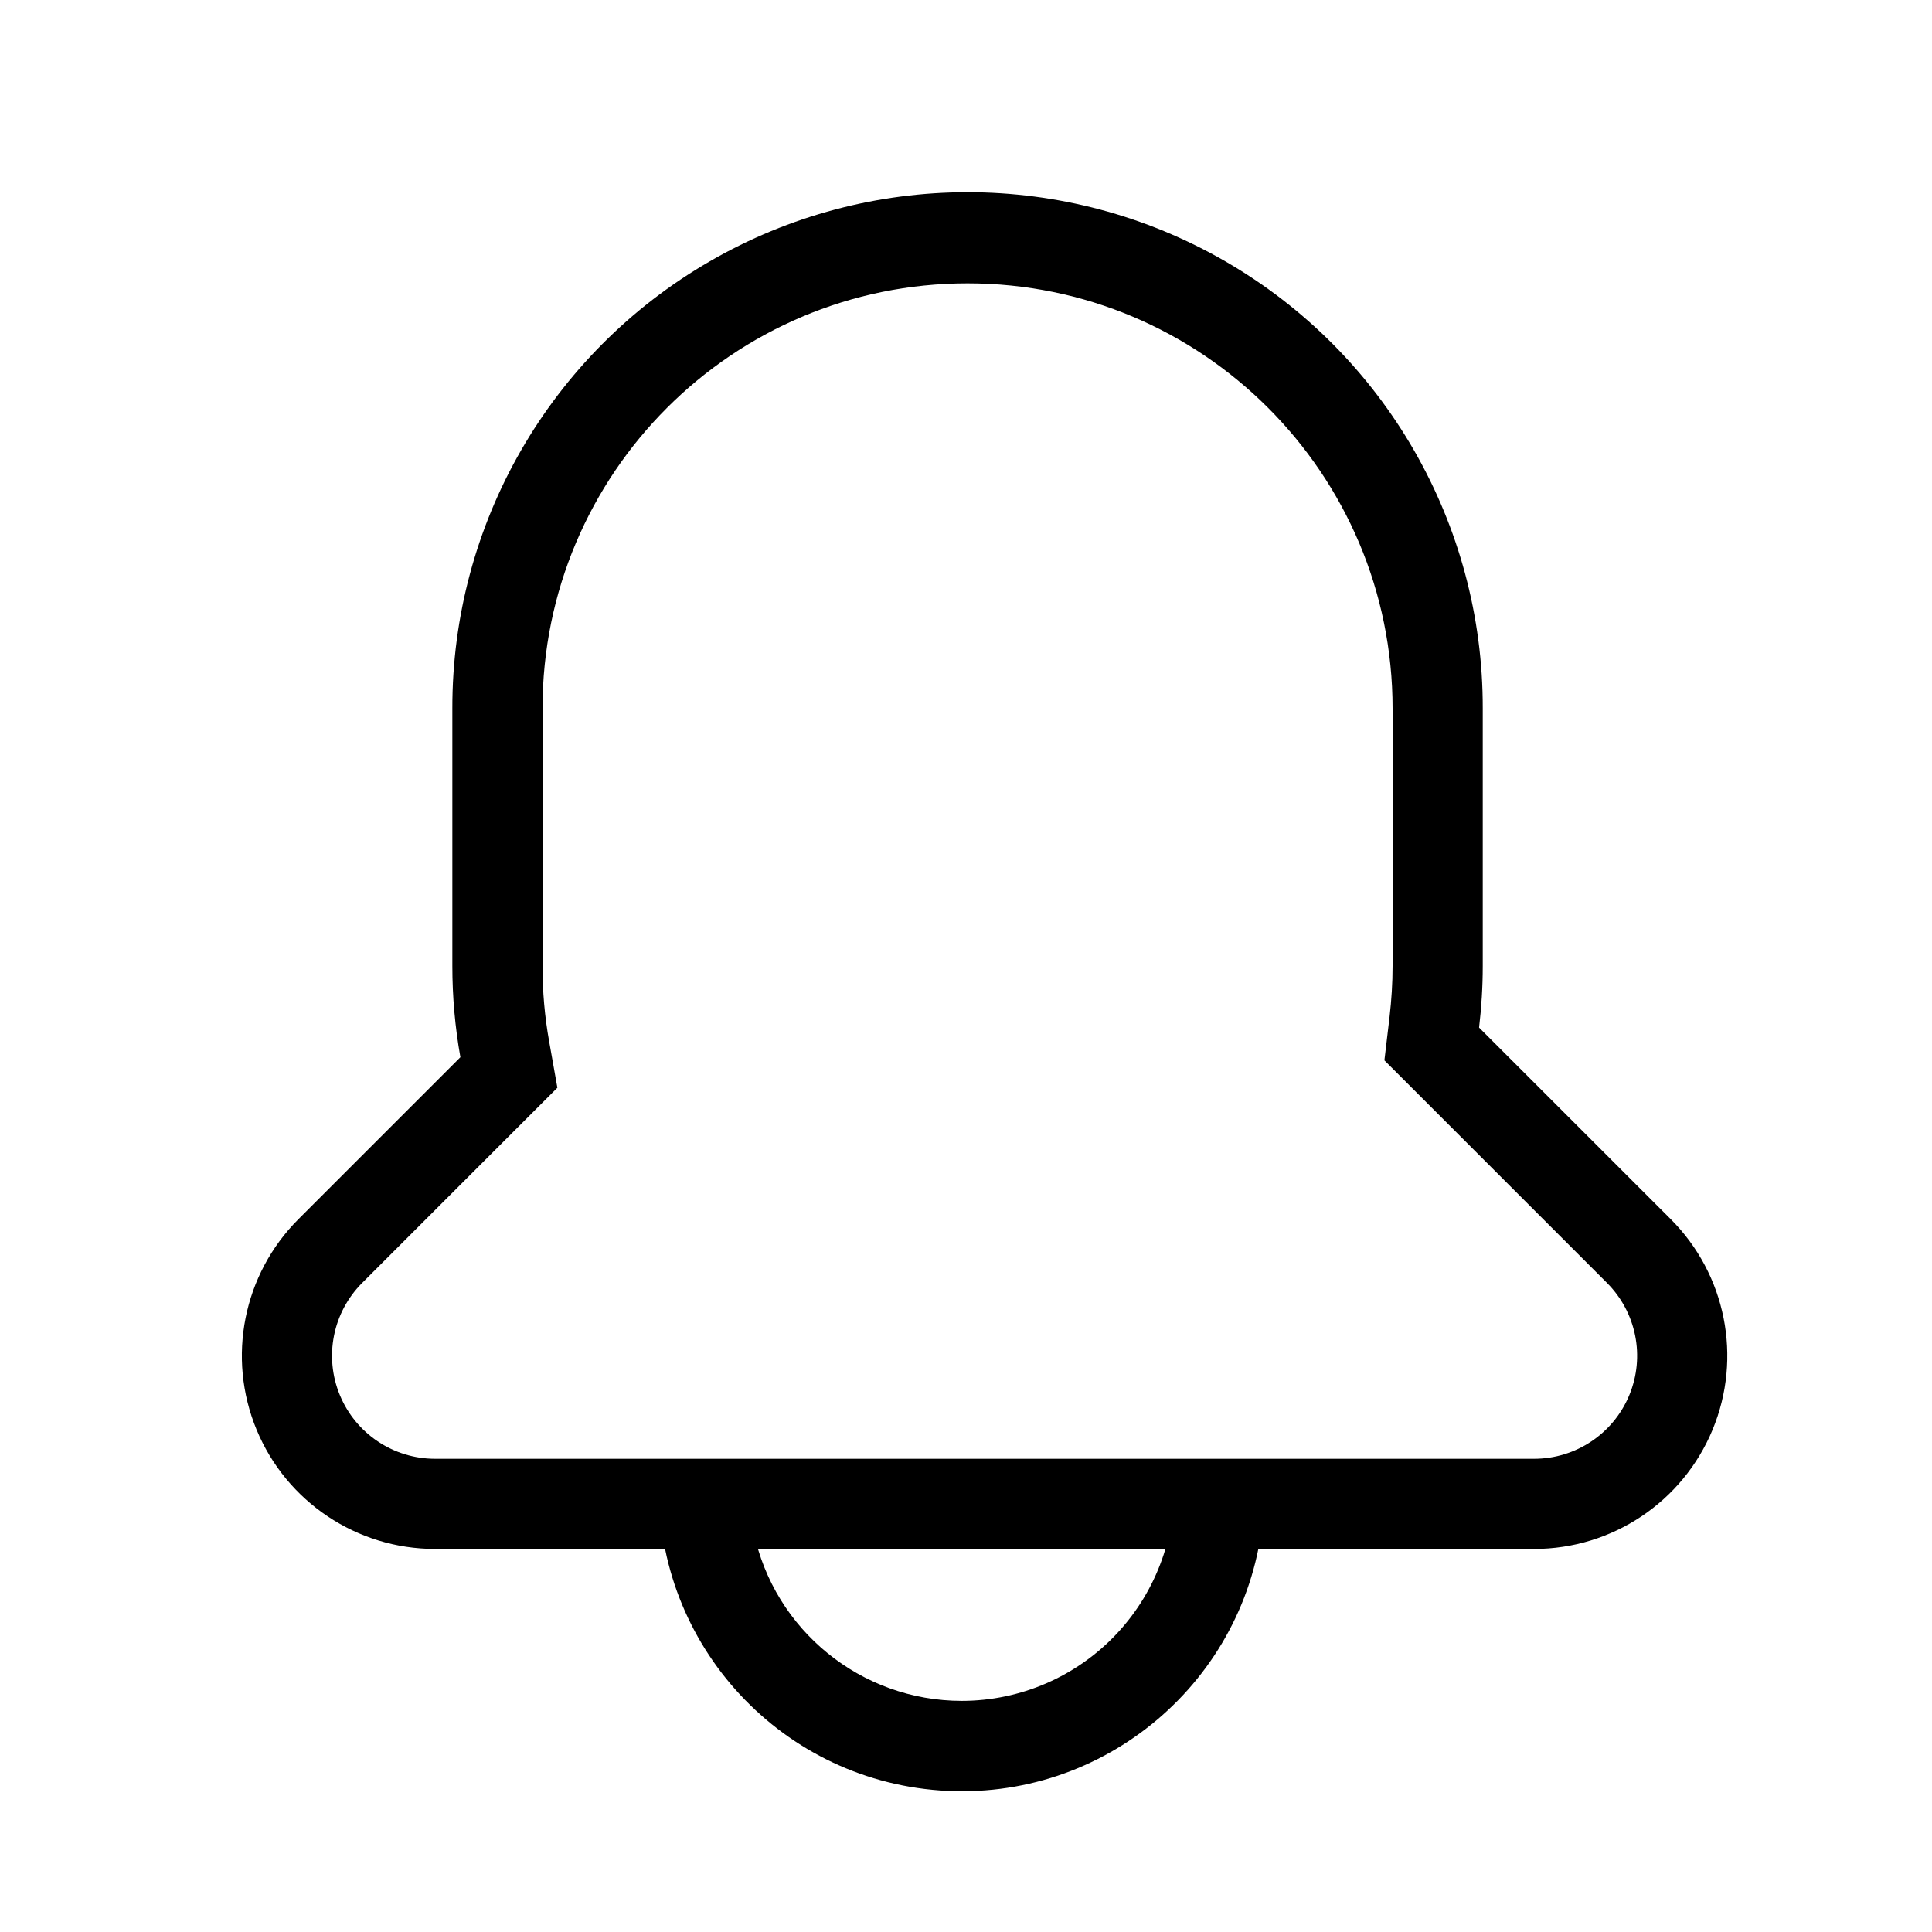
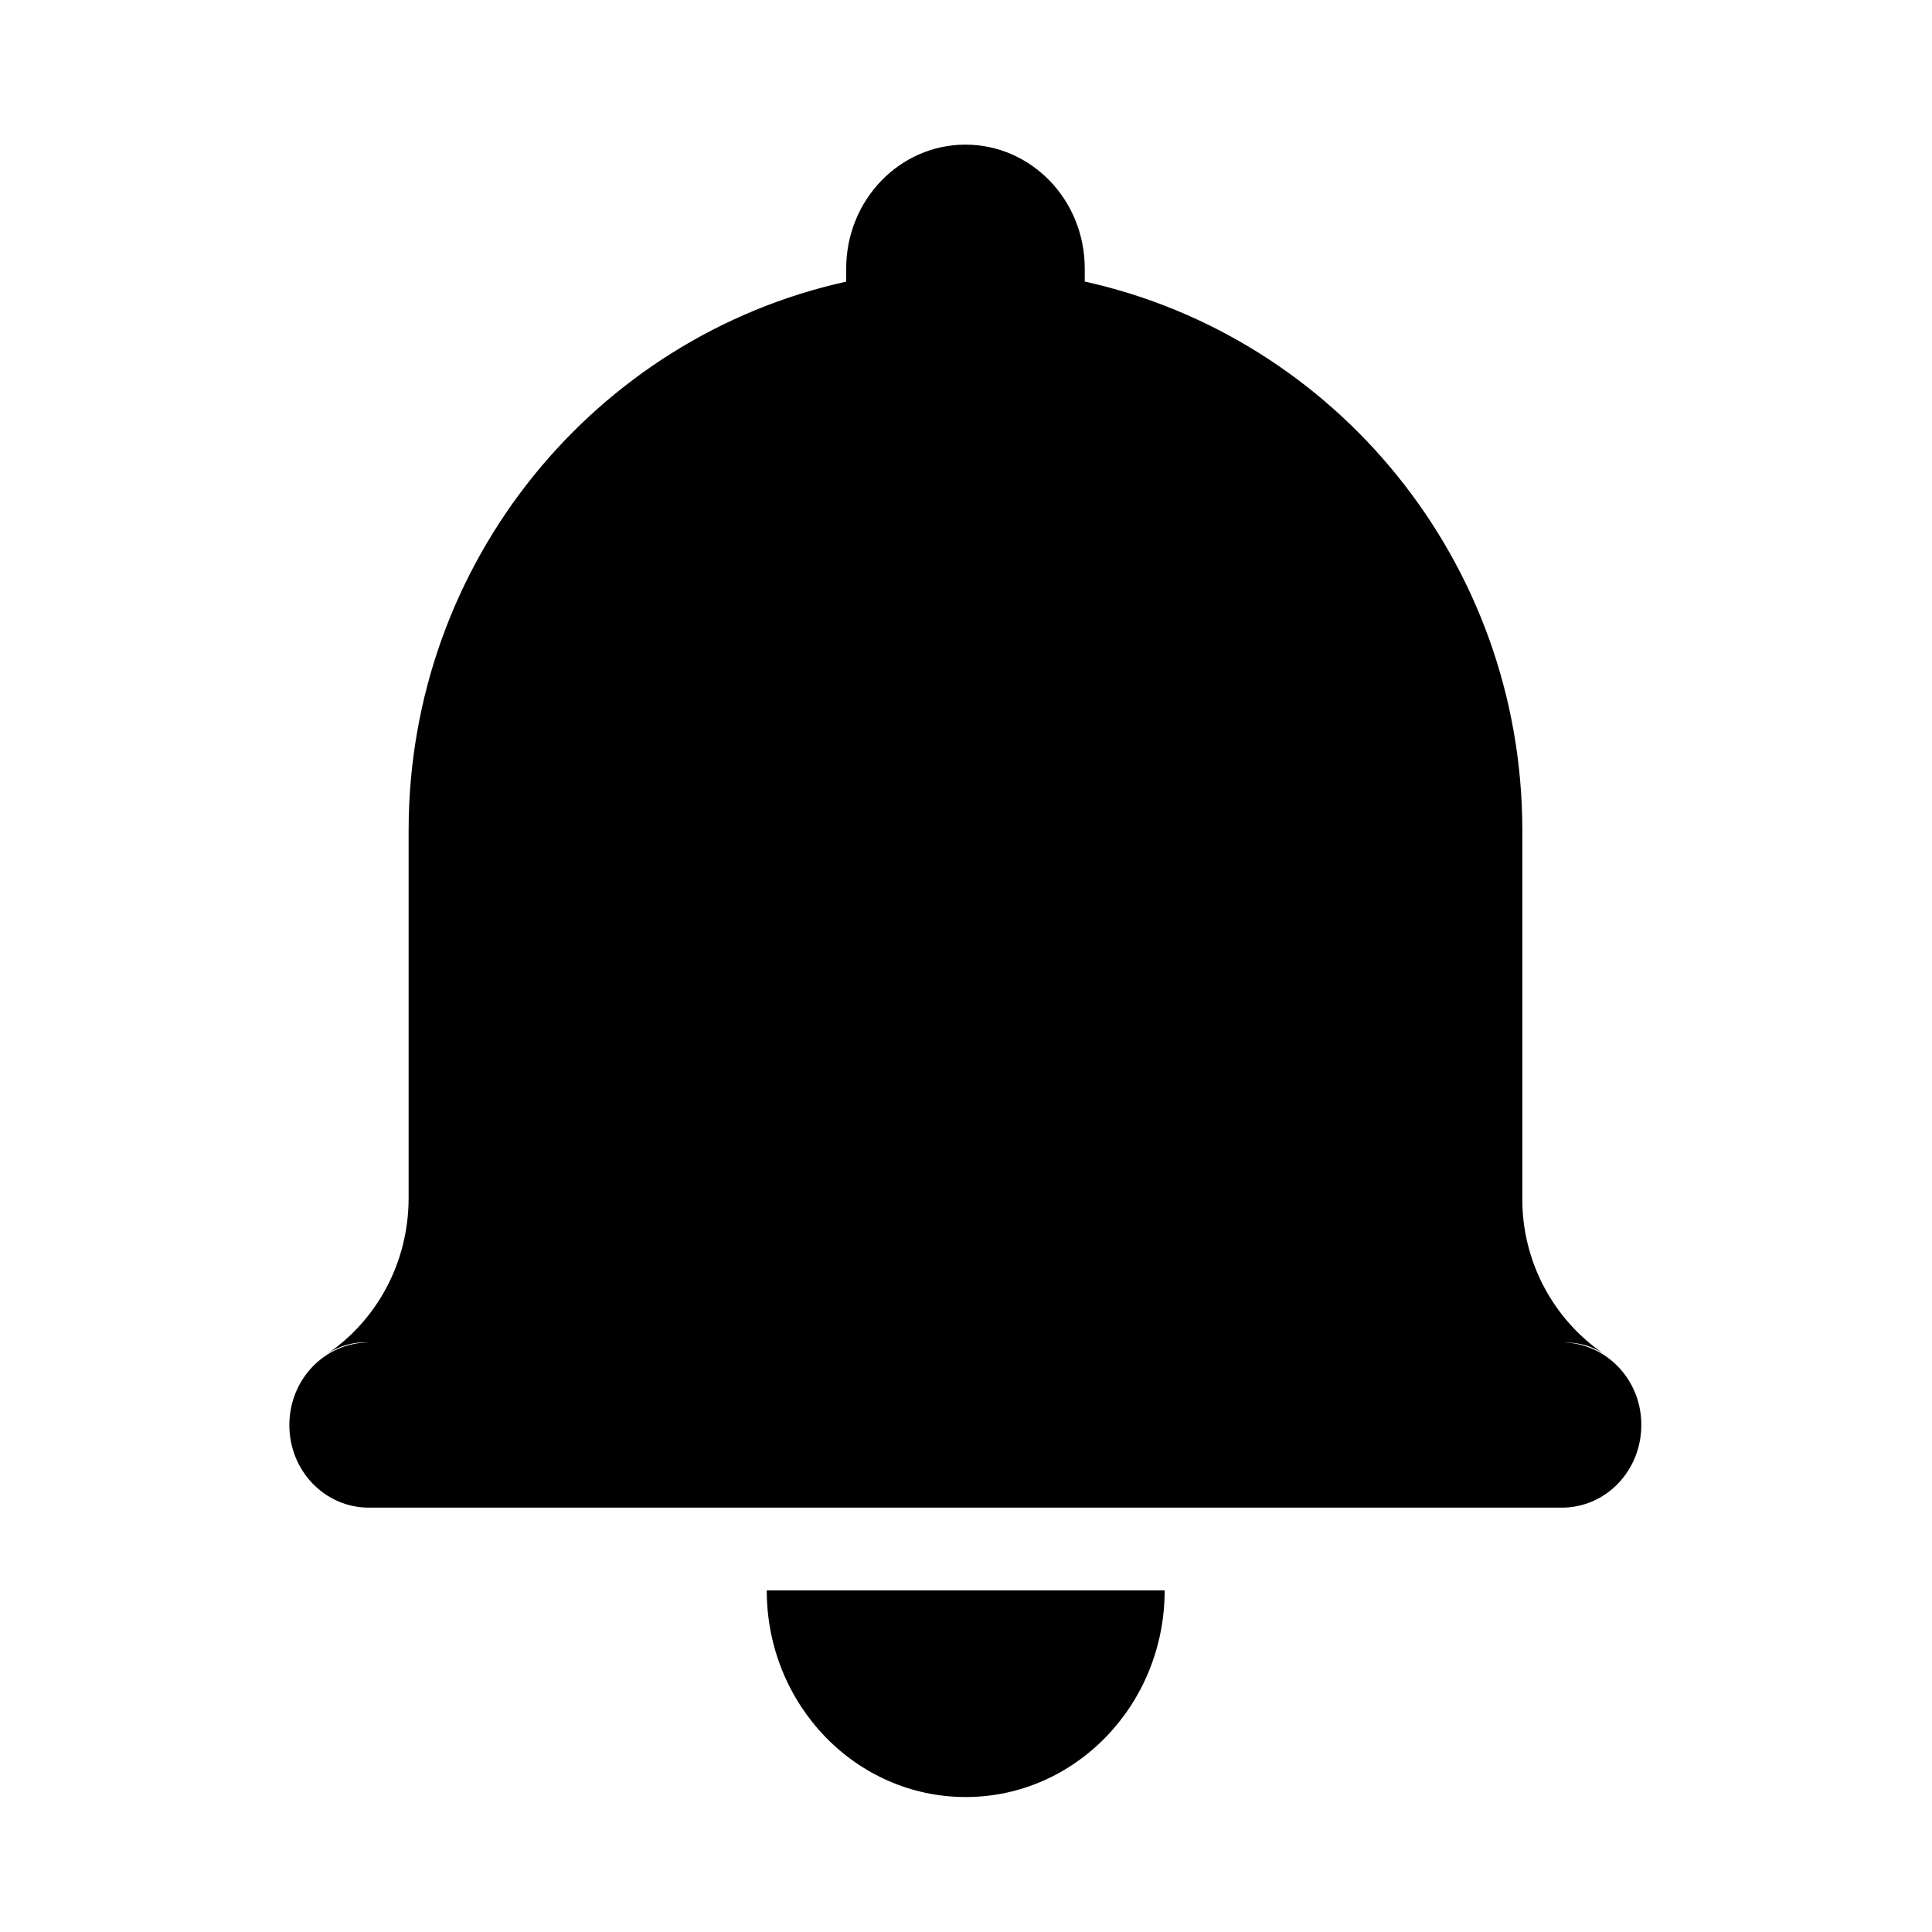
- <svg xmlns="http://www.w3.org/2000/svg" viewBox="0 0 1024 1024" version="1.1">
-   <path d="M851.729 679.97l-117.965-117.965 2.731-23.04c1.024-8.875 1.604-17.886 1.604-26.965v-136.533a225.28 225.28 0 1 0-450.56 0v136.533c0 13.517 1.161 26.863 3.516 39.936l4.369 24.576-103.458 103.458a54.613 54.613 0 0 0 38.605 93.218h582.519a54.613 54.613 0 0 0 38.639-93.218z m33.792-33.792a102.4 102.4 0 0 1-72.431 174.797H230.571a102.4 102.4 0 0 1-72.397-174.797l85.845-85.845A274.705 274.705 0 0 1 239.753 512v-136.533a273.067 273.067 0 1 1 546.133 0v136.533c0 11.025-0.683 21.914-1.946 32.631l101.581 101.547zM349.491 781.449l47.718 2.185a114.961 114.961 0 0 0 2.219 28.228 112.742 112.742 0 0 0 110.319 89.634 112.64 112.64 0 0 0 112.367-120.286l47.684-3.209a162.475 162.475 0 0 1-0.375 26.419 160.427 160.427 0 0 1-319.932-22.972z" p-id="1950" />
+ <svg xmlns="http://www.w3.org/2000/svg" t="1597043172663" class="icon" viewBox="0 0 1024 1024" version="1.1" p-id="10275" width="200" height="200">
+   <defs>
+     <style type="text/css" />
+   </defs>
+   <path d="M828.049 711.543c7.562-0.203 15.125 1.347 22.369 6.286a99.125 99.125 0 0 1-43.55-82.922v-194.67c0-142.637-99.279-261.706-231.928-291.002v-6.889c0-36.382-28.305-65.684-63.253-65.684-34.876 0-63.181 29.417-63.181 65.646v6.965c-132.682 29.258-231.928 148.212-231.928 290.964v194.67c0 34.909-17.397 65.405-43.55 82.922a35.95 35.95 0 0 1 22.375-6.292c-23.251 0.12-42.039 19.505-42.039 43.791 0 24.204 18.788 43.753 42.115 43.753h632.328c23.327 0 42.121-19.511 42.121-43.791 0.115-24.007-18.711-43.632-41.918-43.753h0.038z m-316.202 240.919c58.237 0 105.45-49.042 105.45-109.519H406.391c0 60.509 47.131 109.519 105.494 109.519h-0.038z" p-id="10276" />
</svg>
